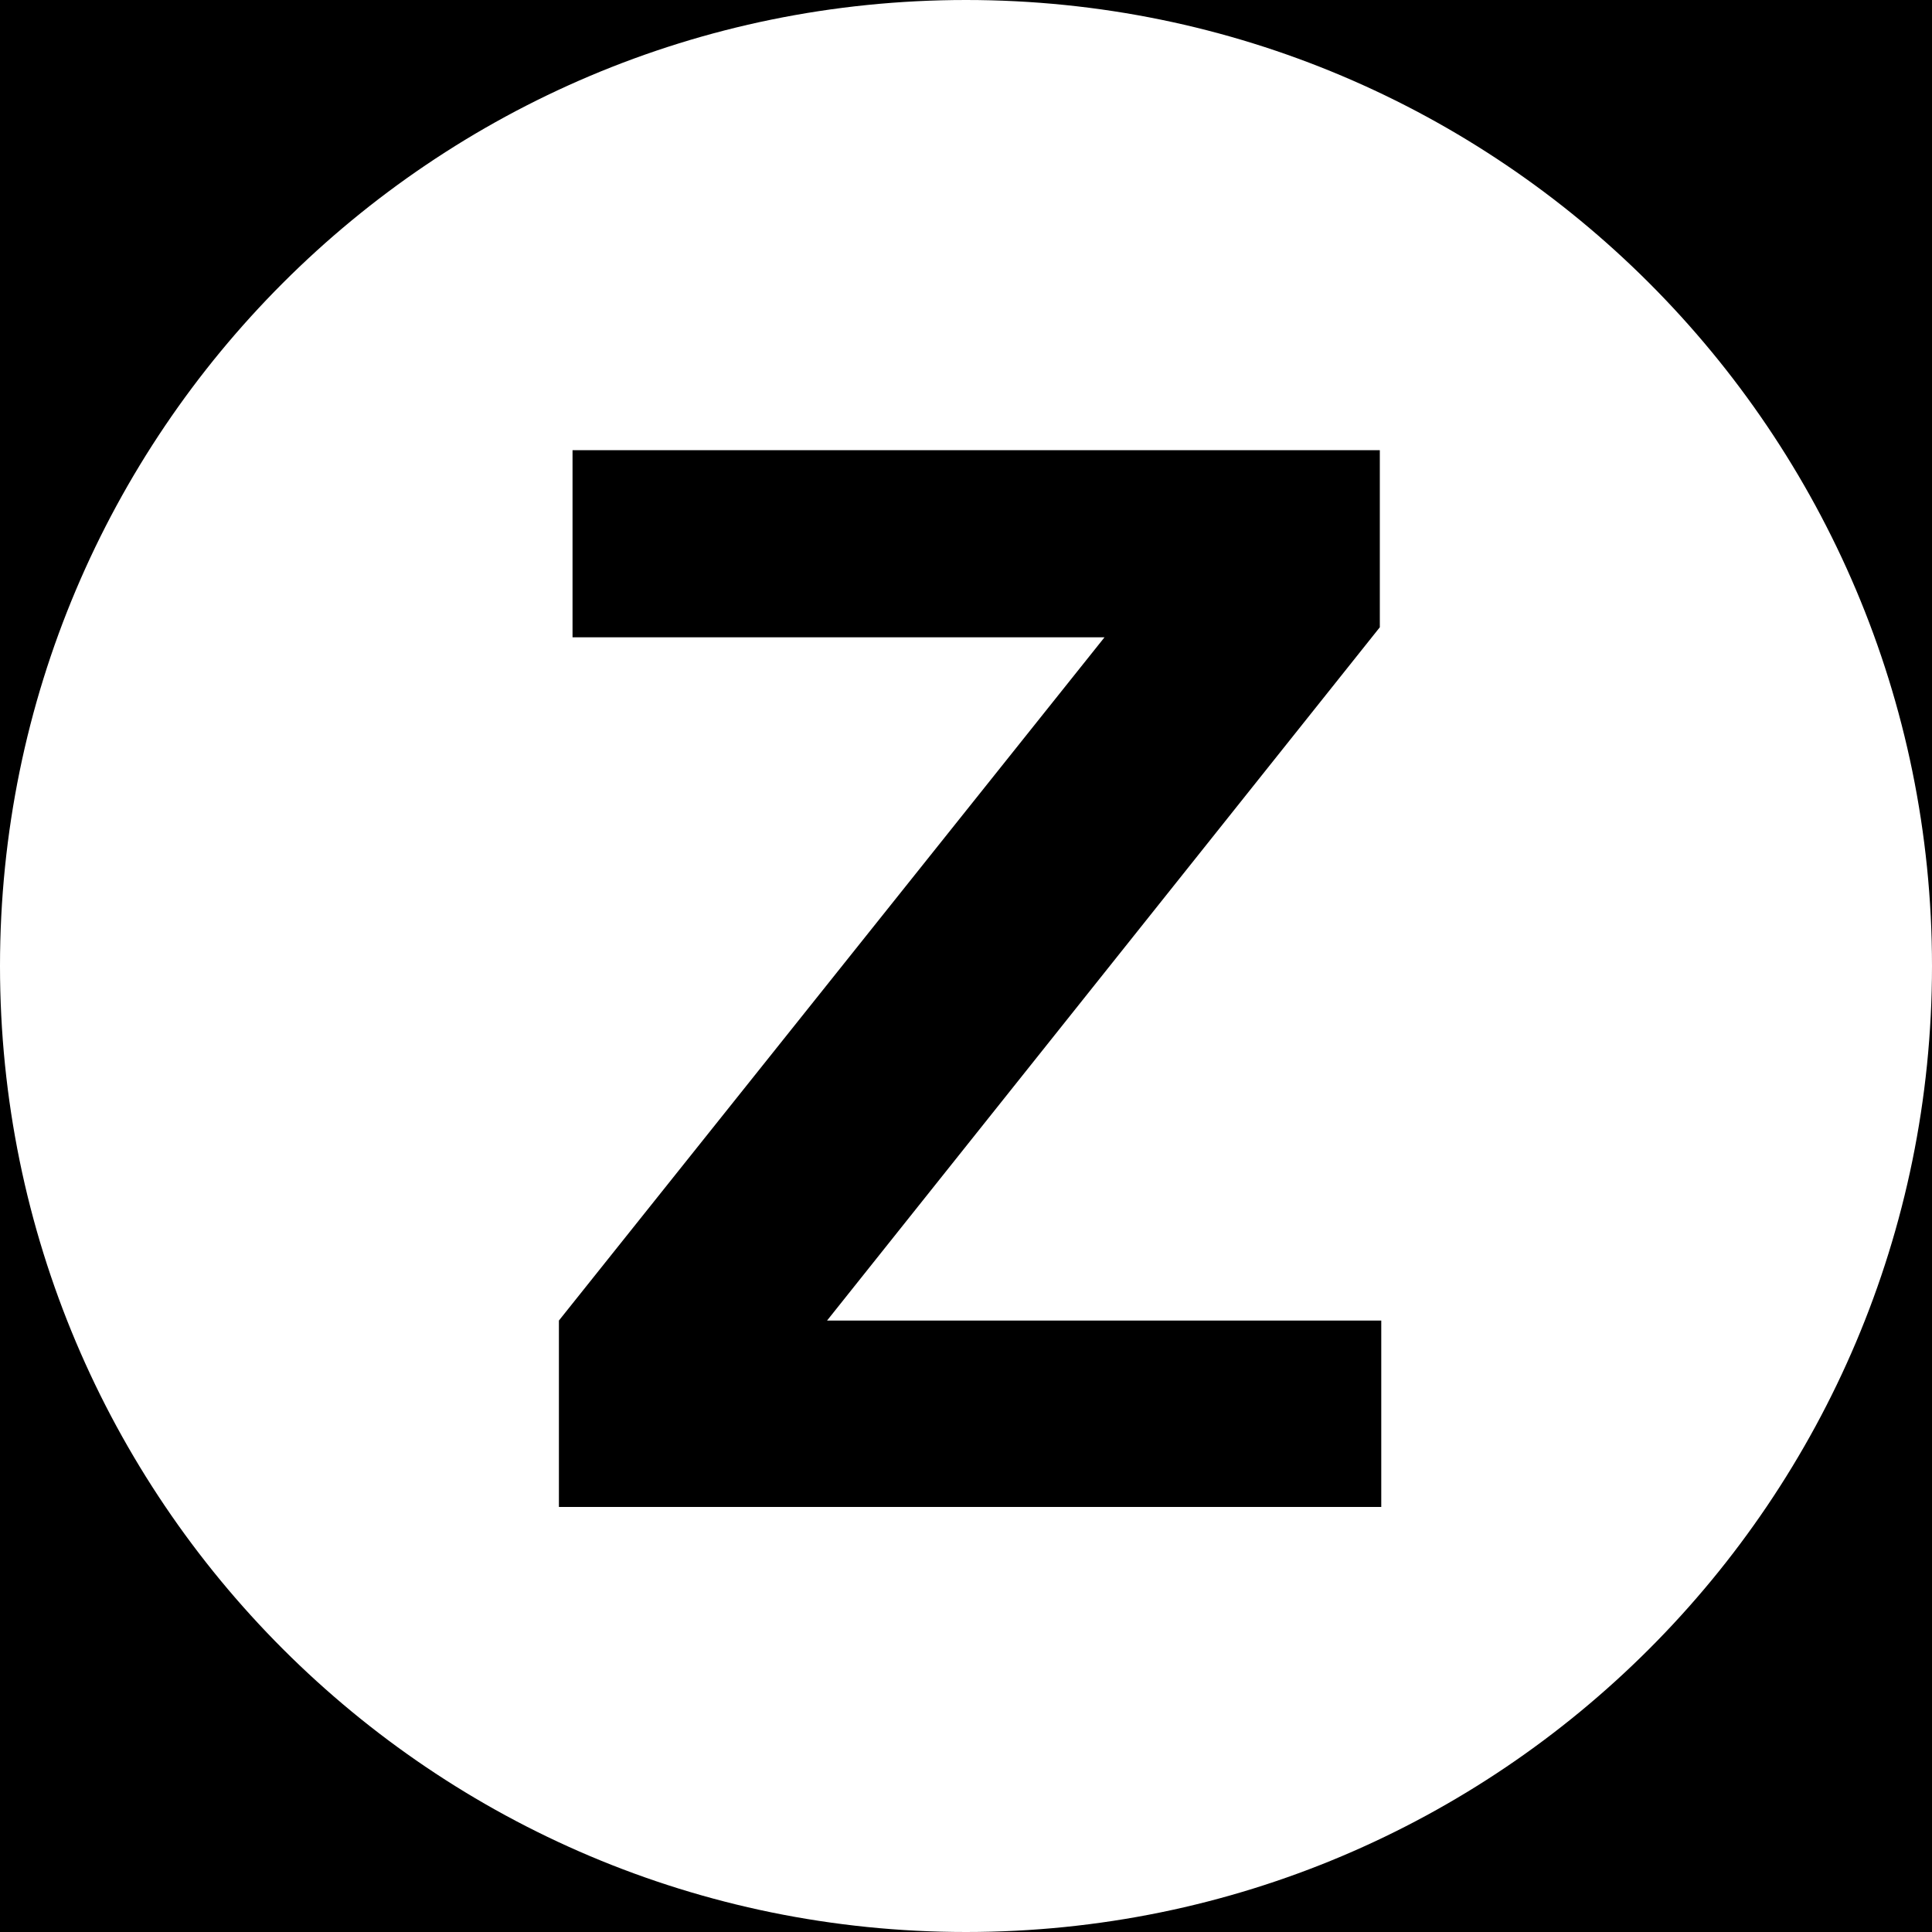
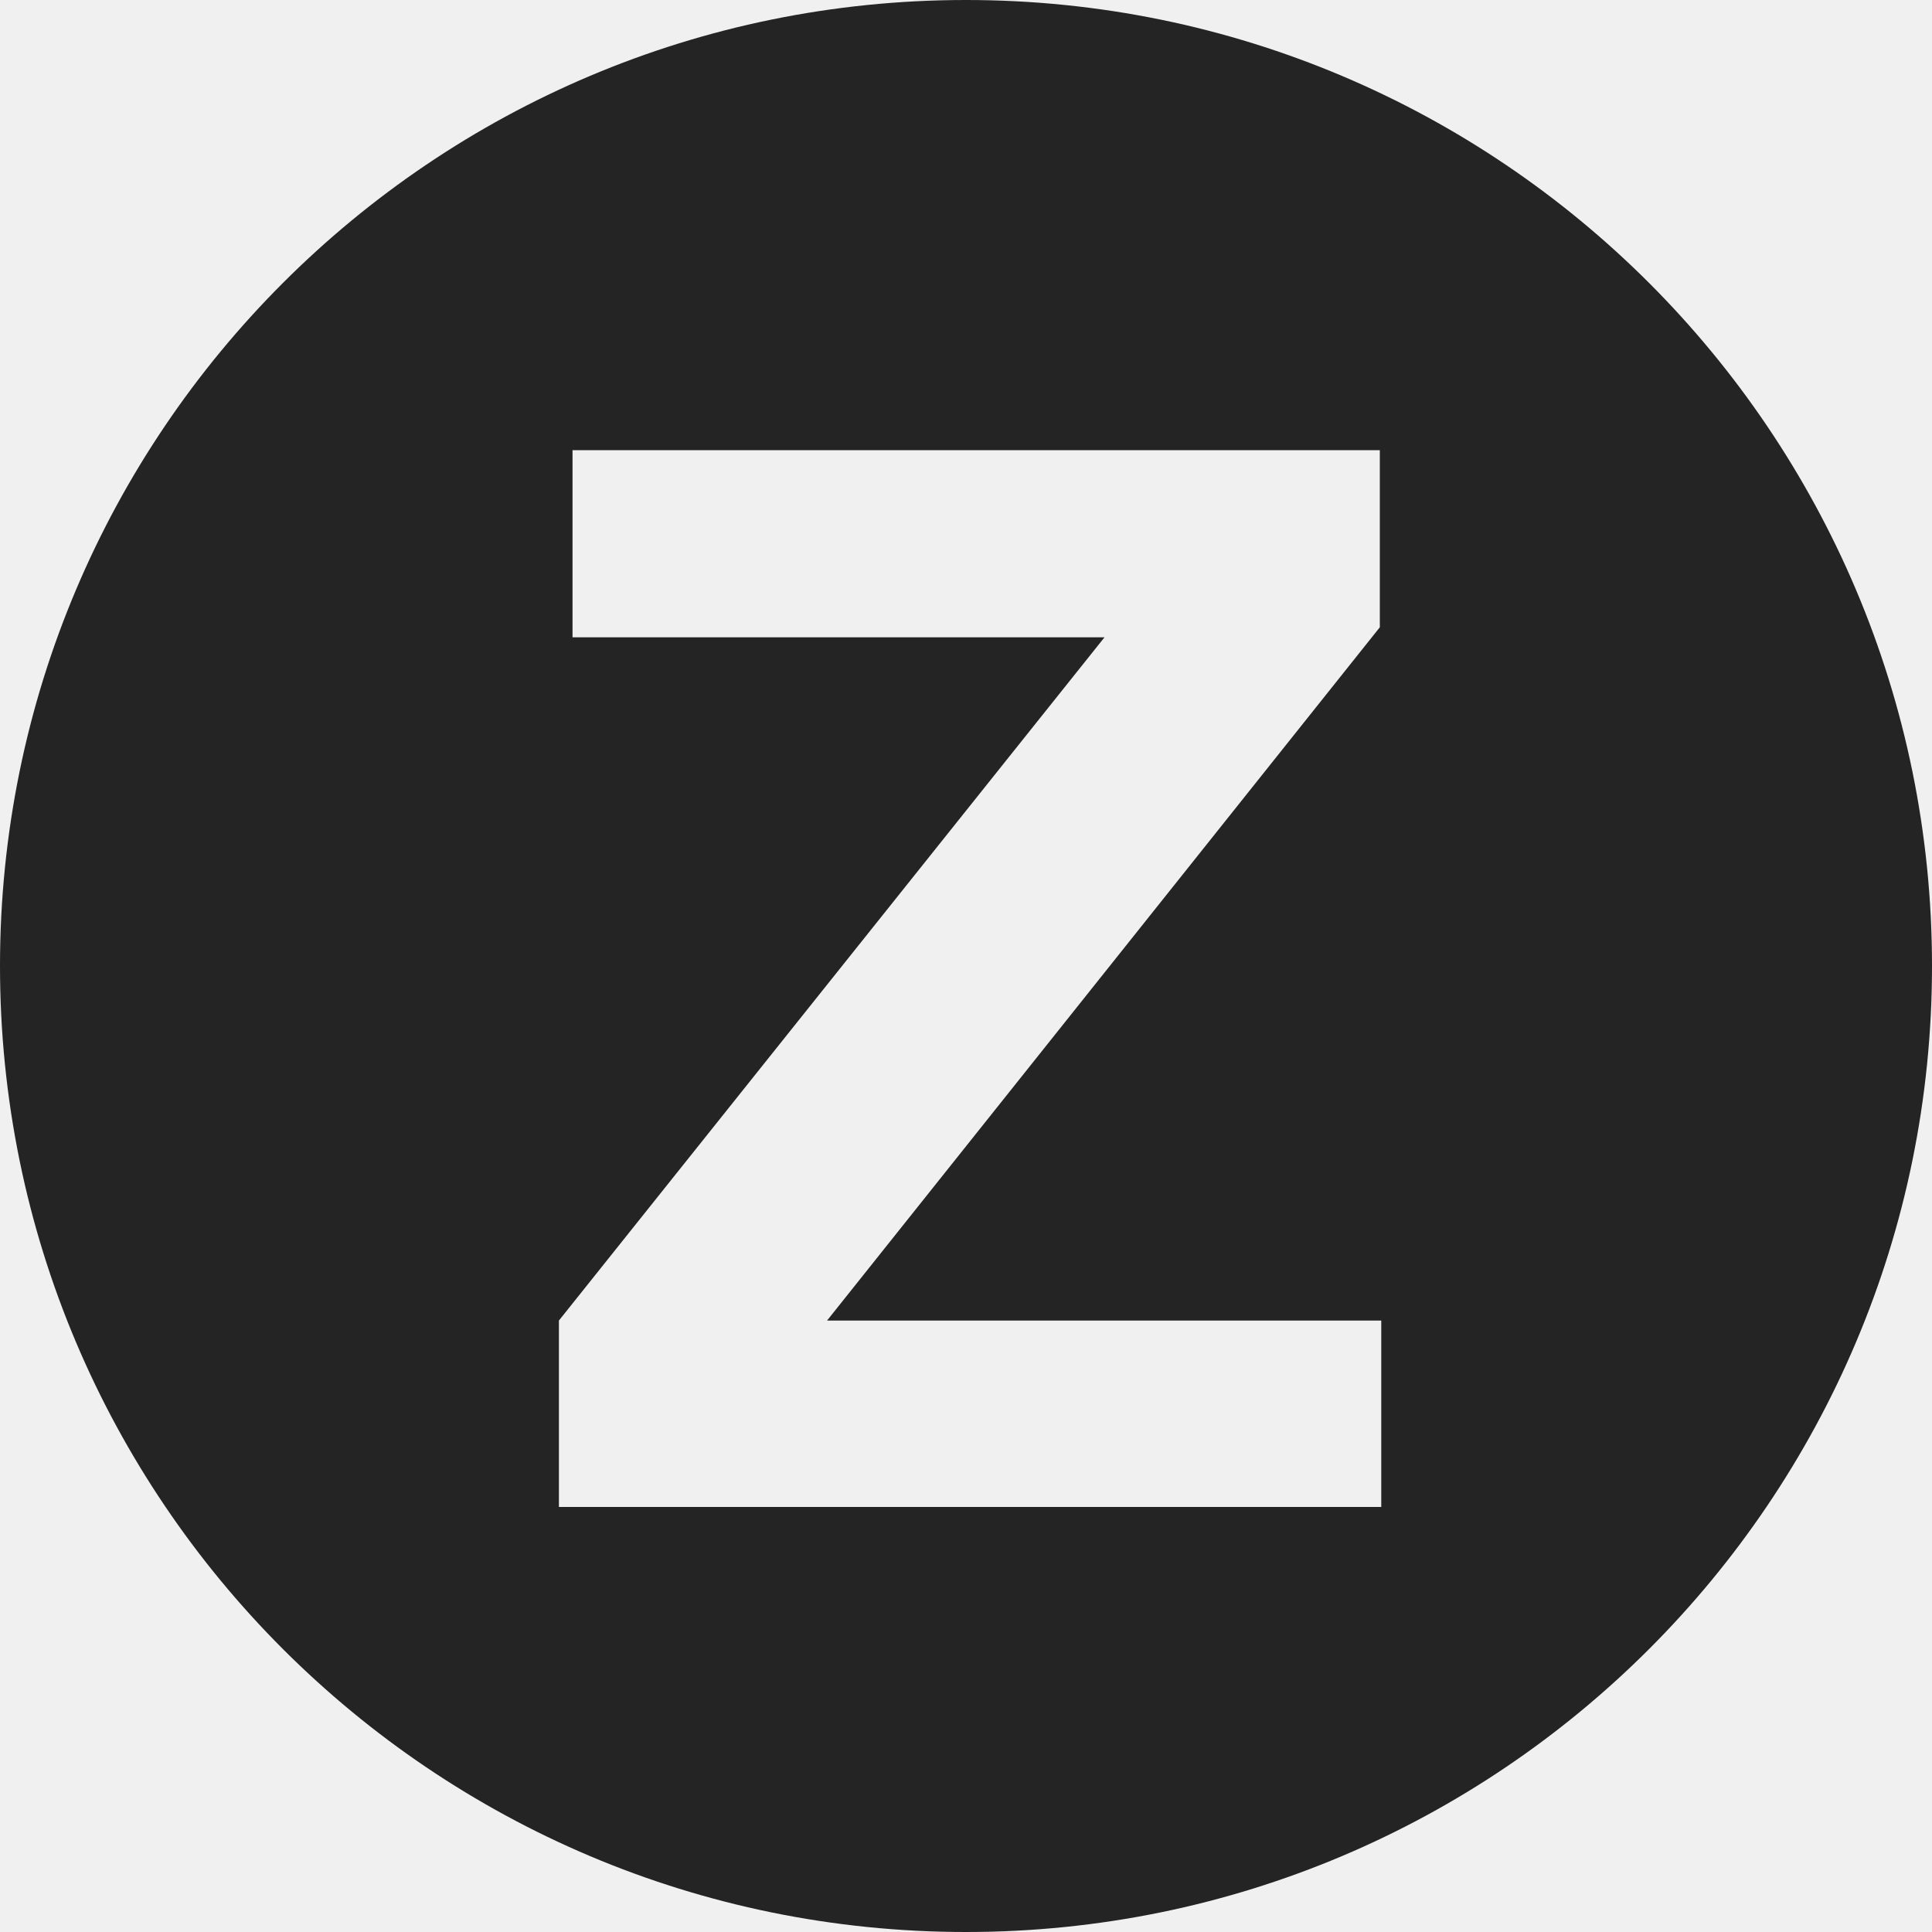
<svg xmlns="http://www.w3.org/2000/svg" width="82" height="82" viewBox="0 0 82 82" fill="none">
-   <rect width="82" height="82" fill="#000000" />
-   <path fill-rule="evenodd" clip-rule="evenodd" d="M41 82C63.644 82 82 63.644 82 41C82 18.356 63.644 0 41 0C18.356 0 0 18.356 0 41C0 63.644 18.356 82 41 82ZM46.879 27.049L23.722 56.048V63.96H58.625V56.048H35.103L58.564 26.623V19.106H24.3V27.049H46.879Z" fill="#FFFFFF" />
+   <path fill-rule="evenodd" clip-rule="evenodd" d="M41 82C63.644 82 82 63.644 82 41C82 18.356 63.644 0 41 0C18.356 0 0 18.356 0 41C0 63.644 18.356 82 41 82ZM46.879 27.049L23.722 56.048V63.96H58.625V56.048H35.103L58.564 26.623V19.106H24.3V27.049H46.879Z" fill="#242424" />
</svg>
